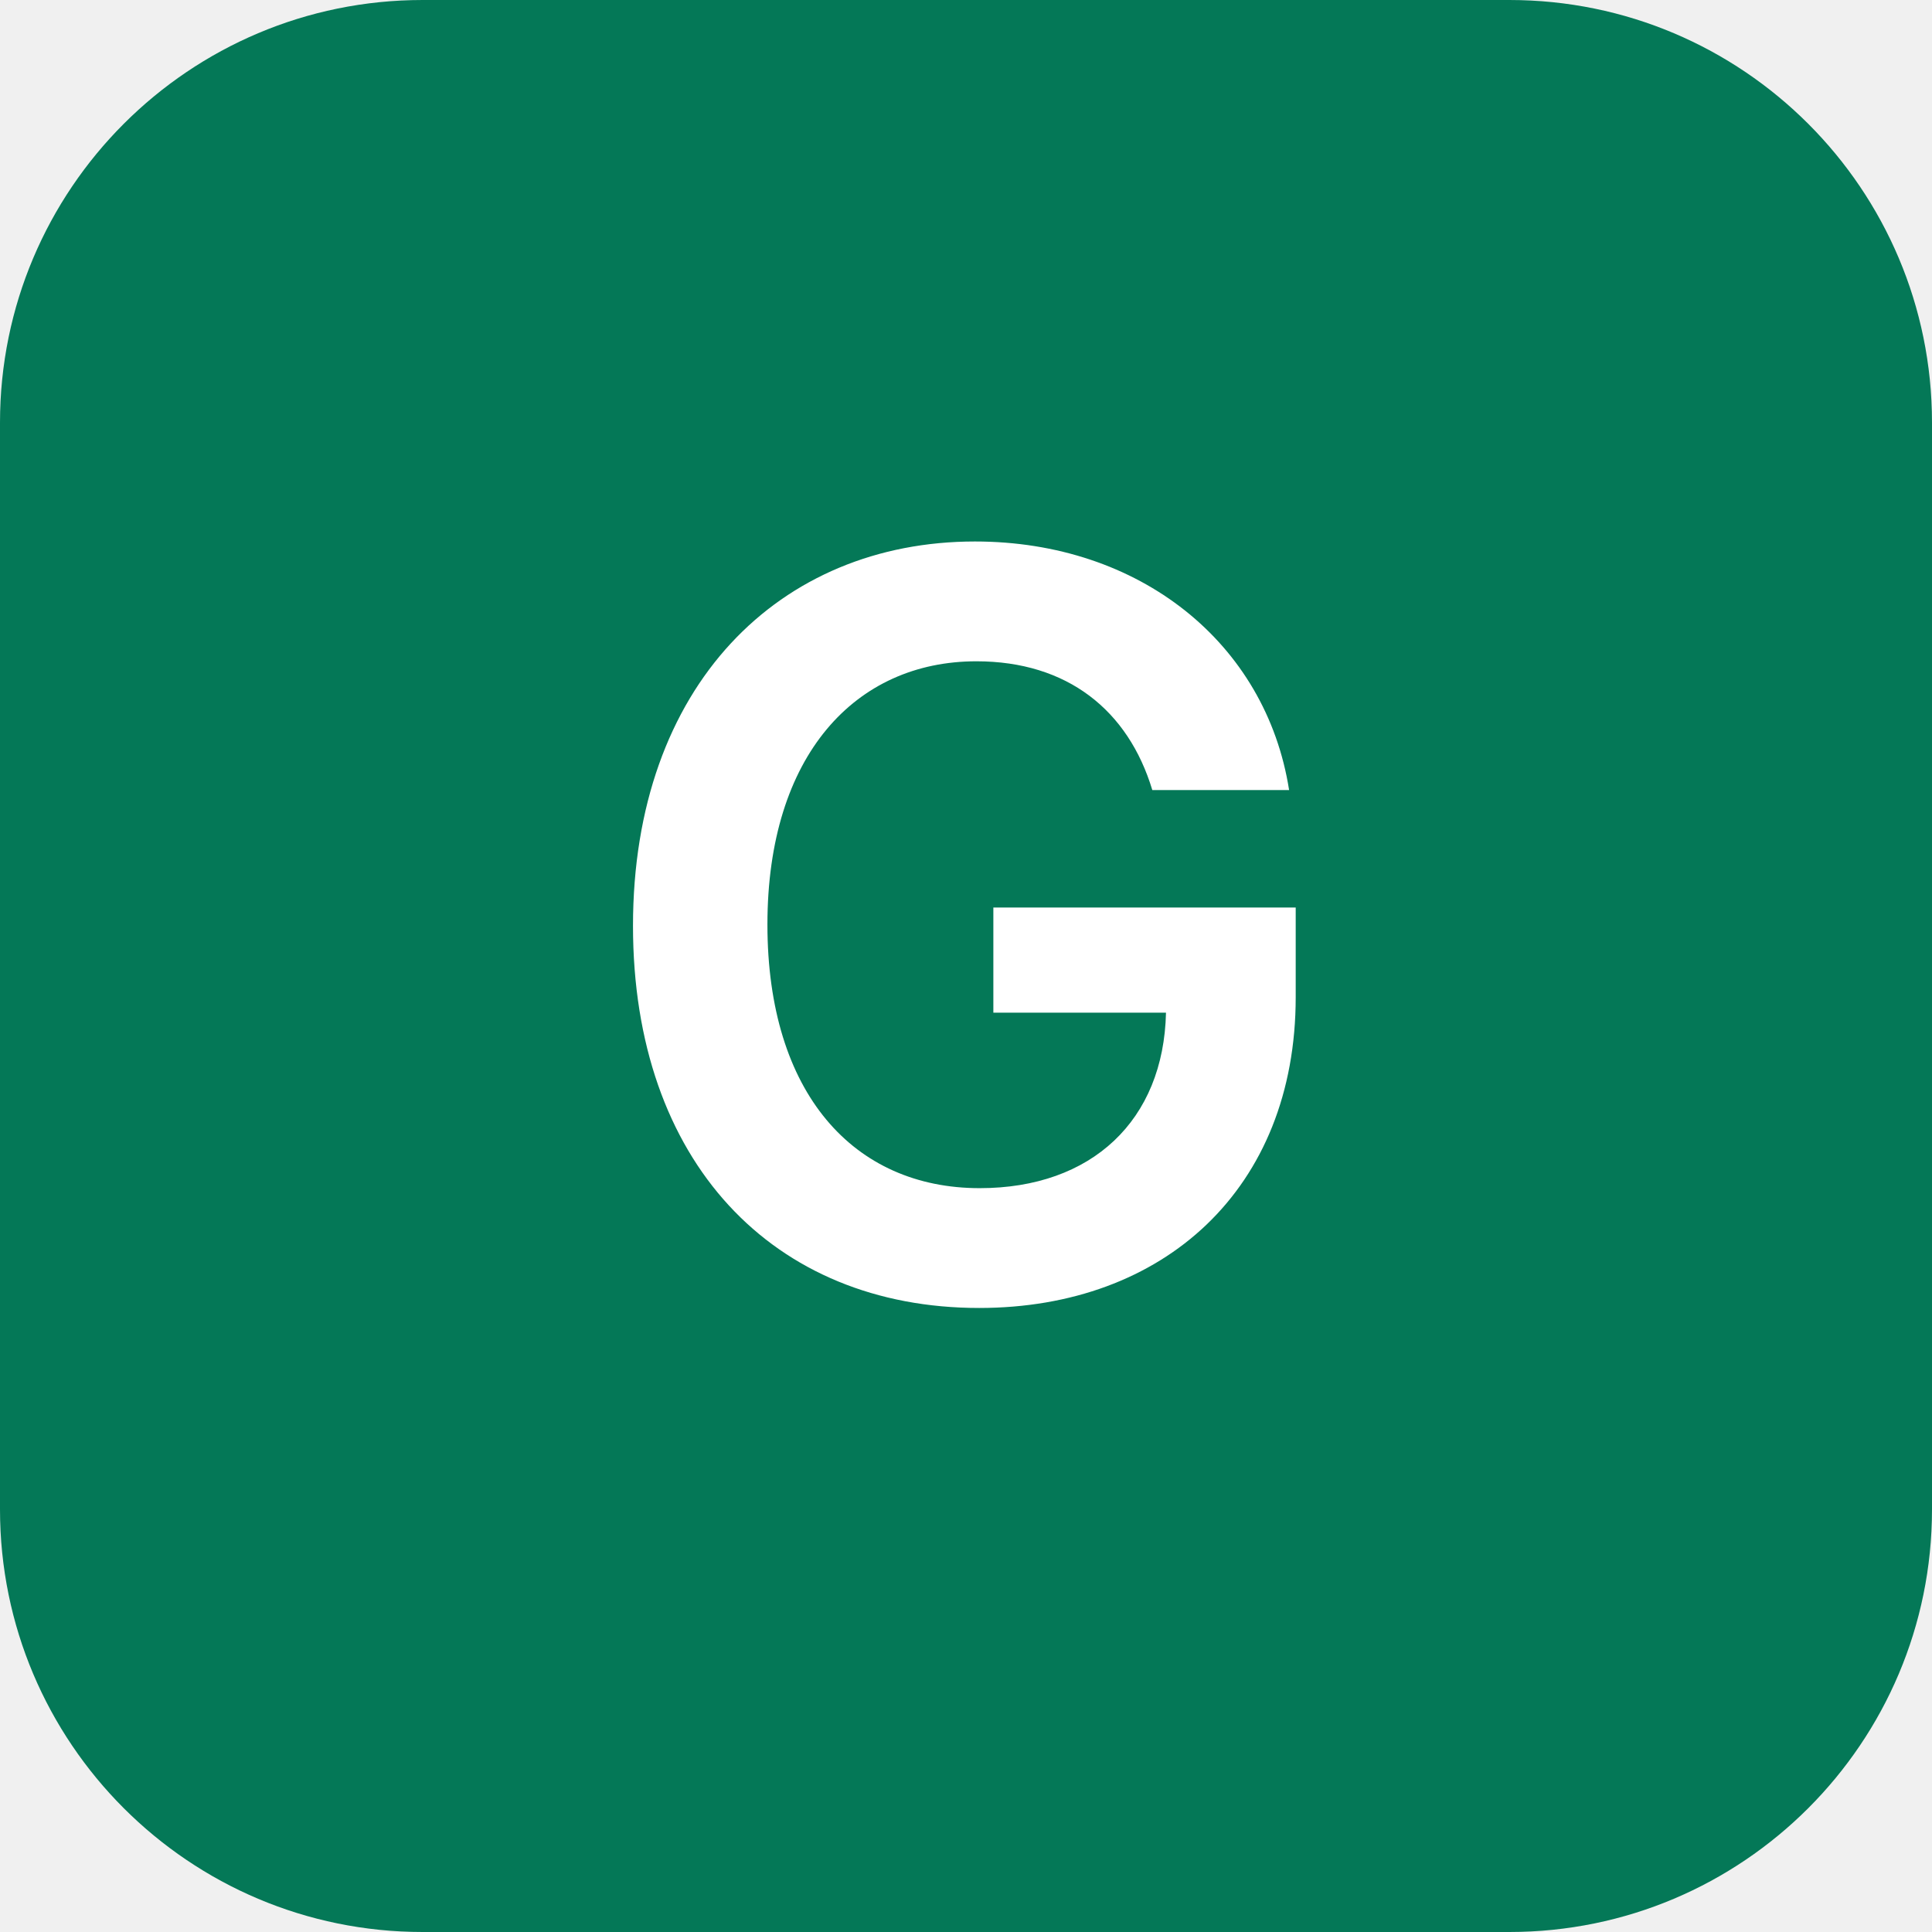
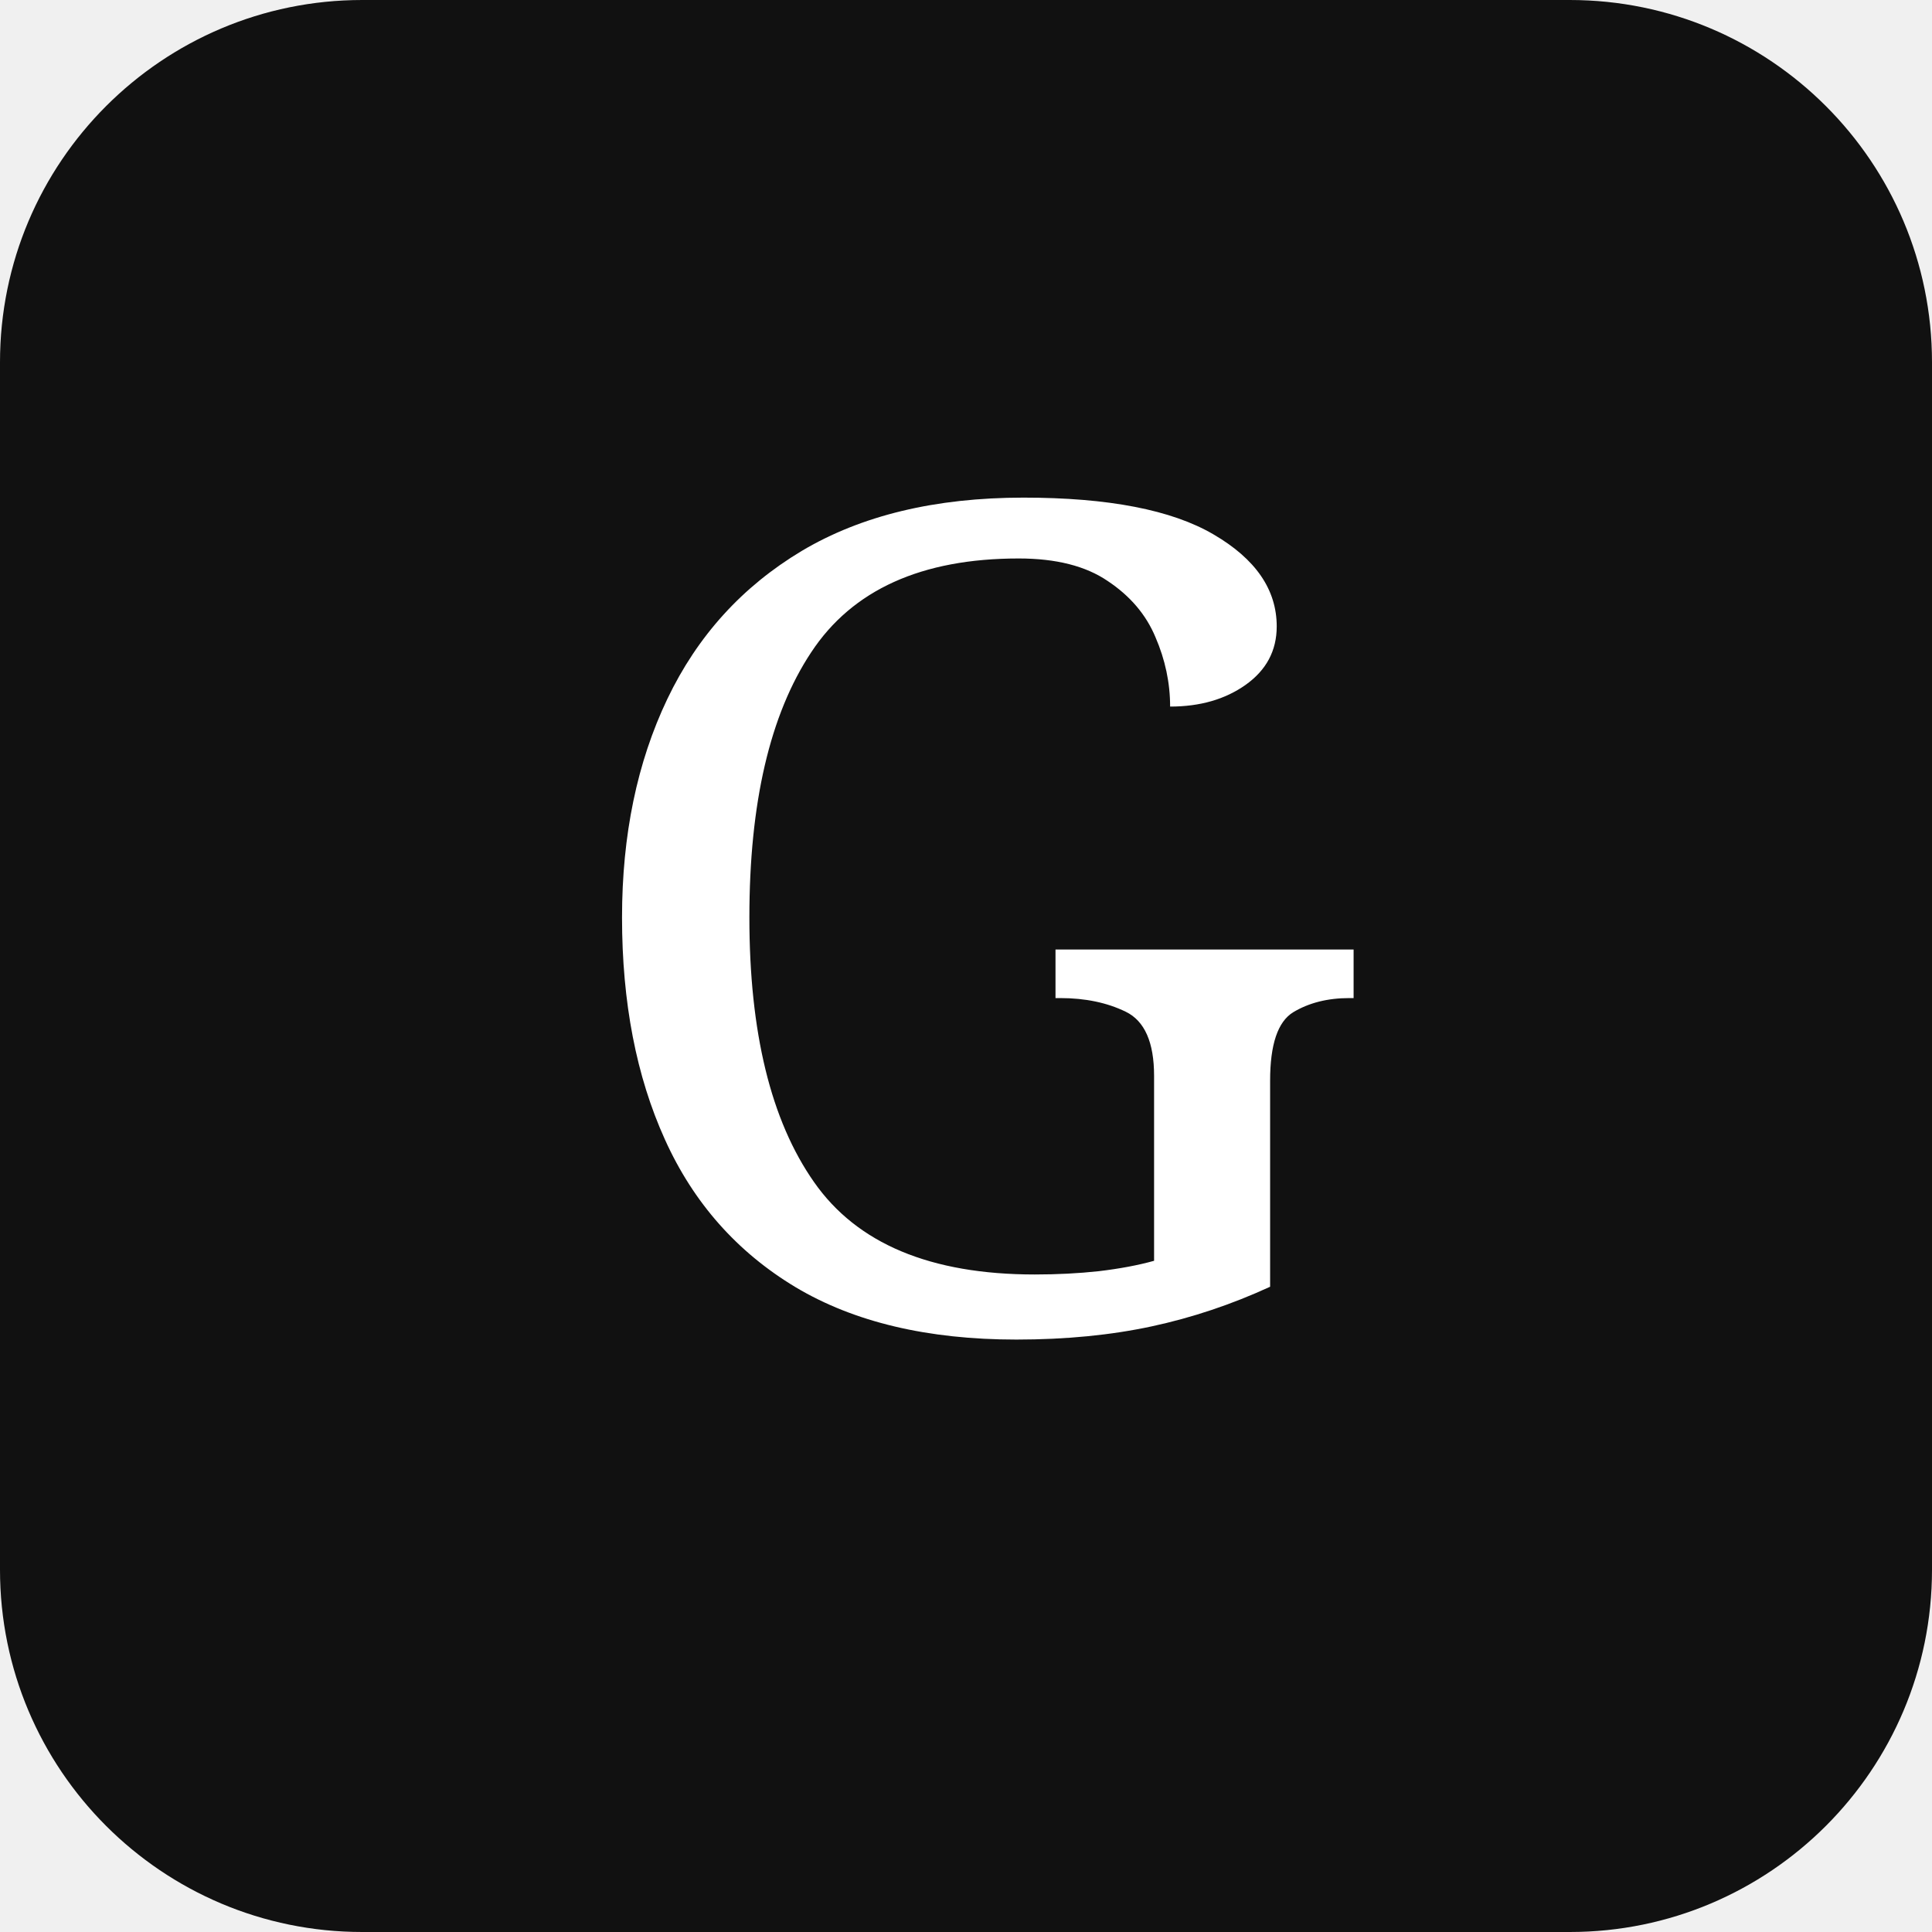
<svg xmlns="http://www.w3.org/2000/svg" viewBox="0 0 64 64" width="64" height="64">
-   <rect width="64" height="64" rx="14" fill="#047857" />
-   <text x="32" y="43" text-anchor="middle" font-family="Inter, system-ui, sans-serif" font-size="34" font-weight="600" fill="#ffffff">G</text>
+   <rect width="64" height="64" rx="12" fill="#111111" />
+   <text x="32" y="44" text-anchor="middle" font-family="'Instrument Serif', Georgia, serif" font-size="38" font-weight="400" fill="#ffffff">G</text>
</svg>
